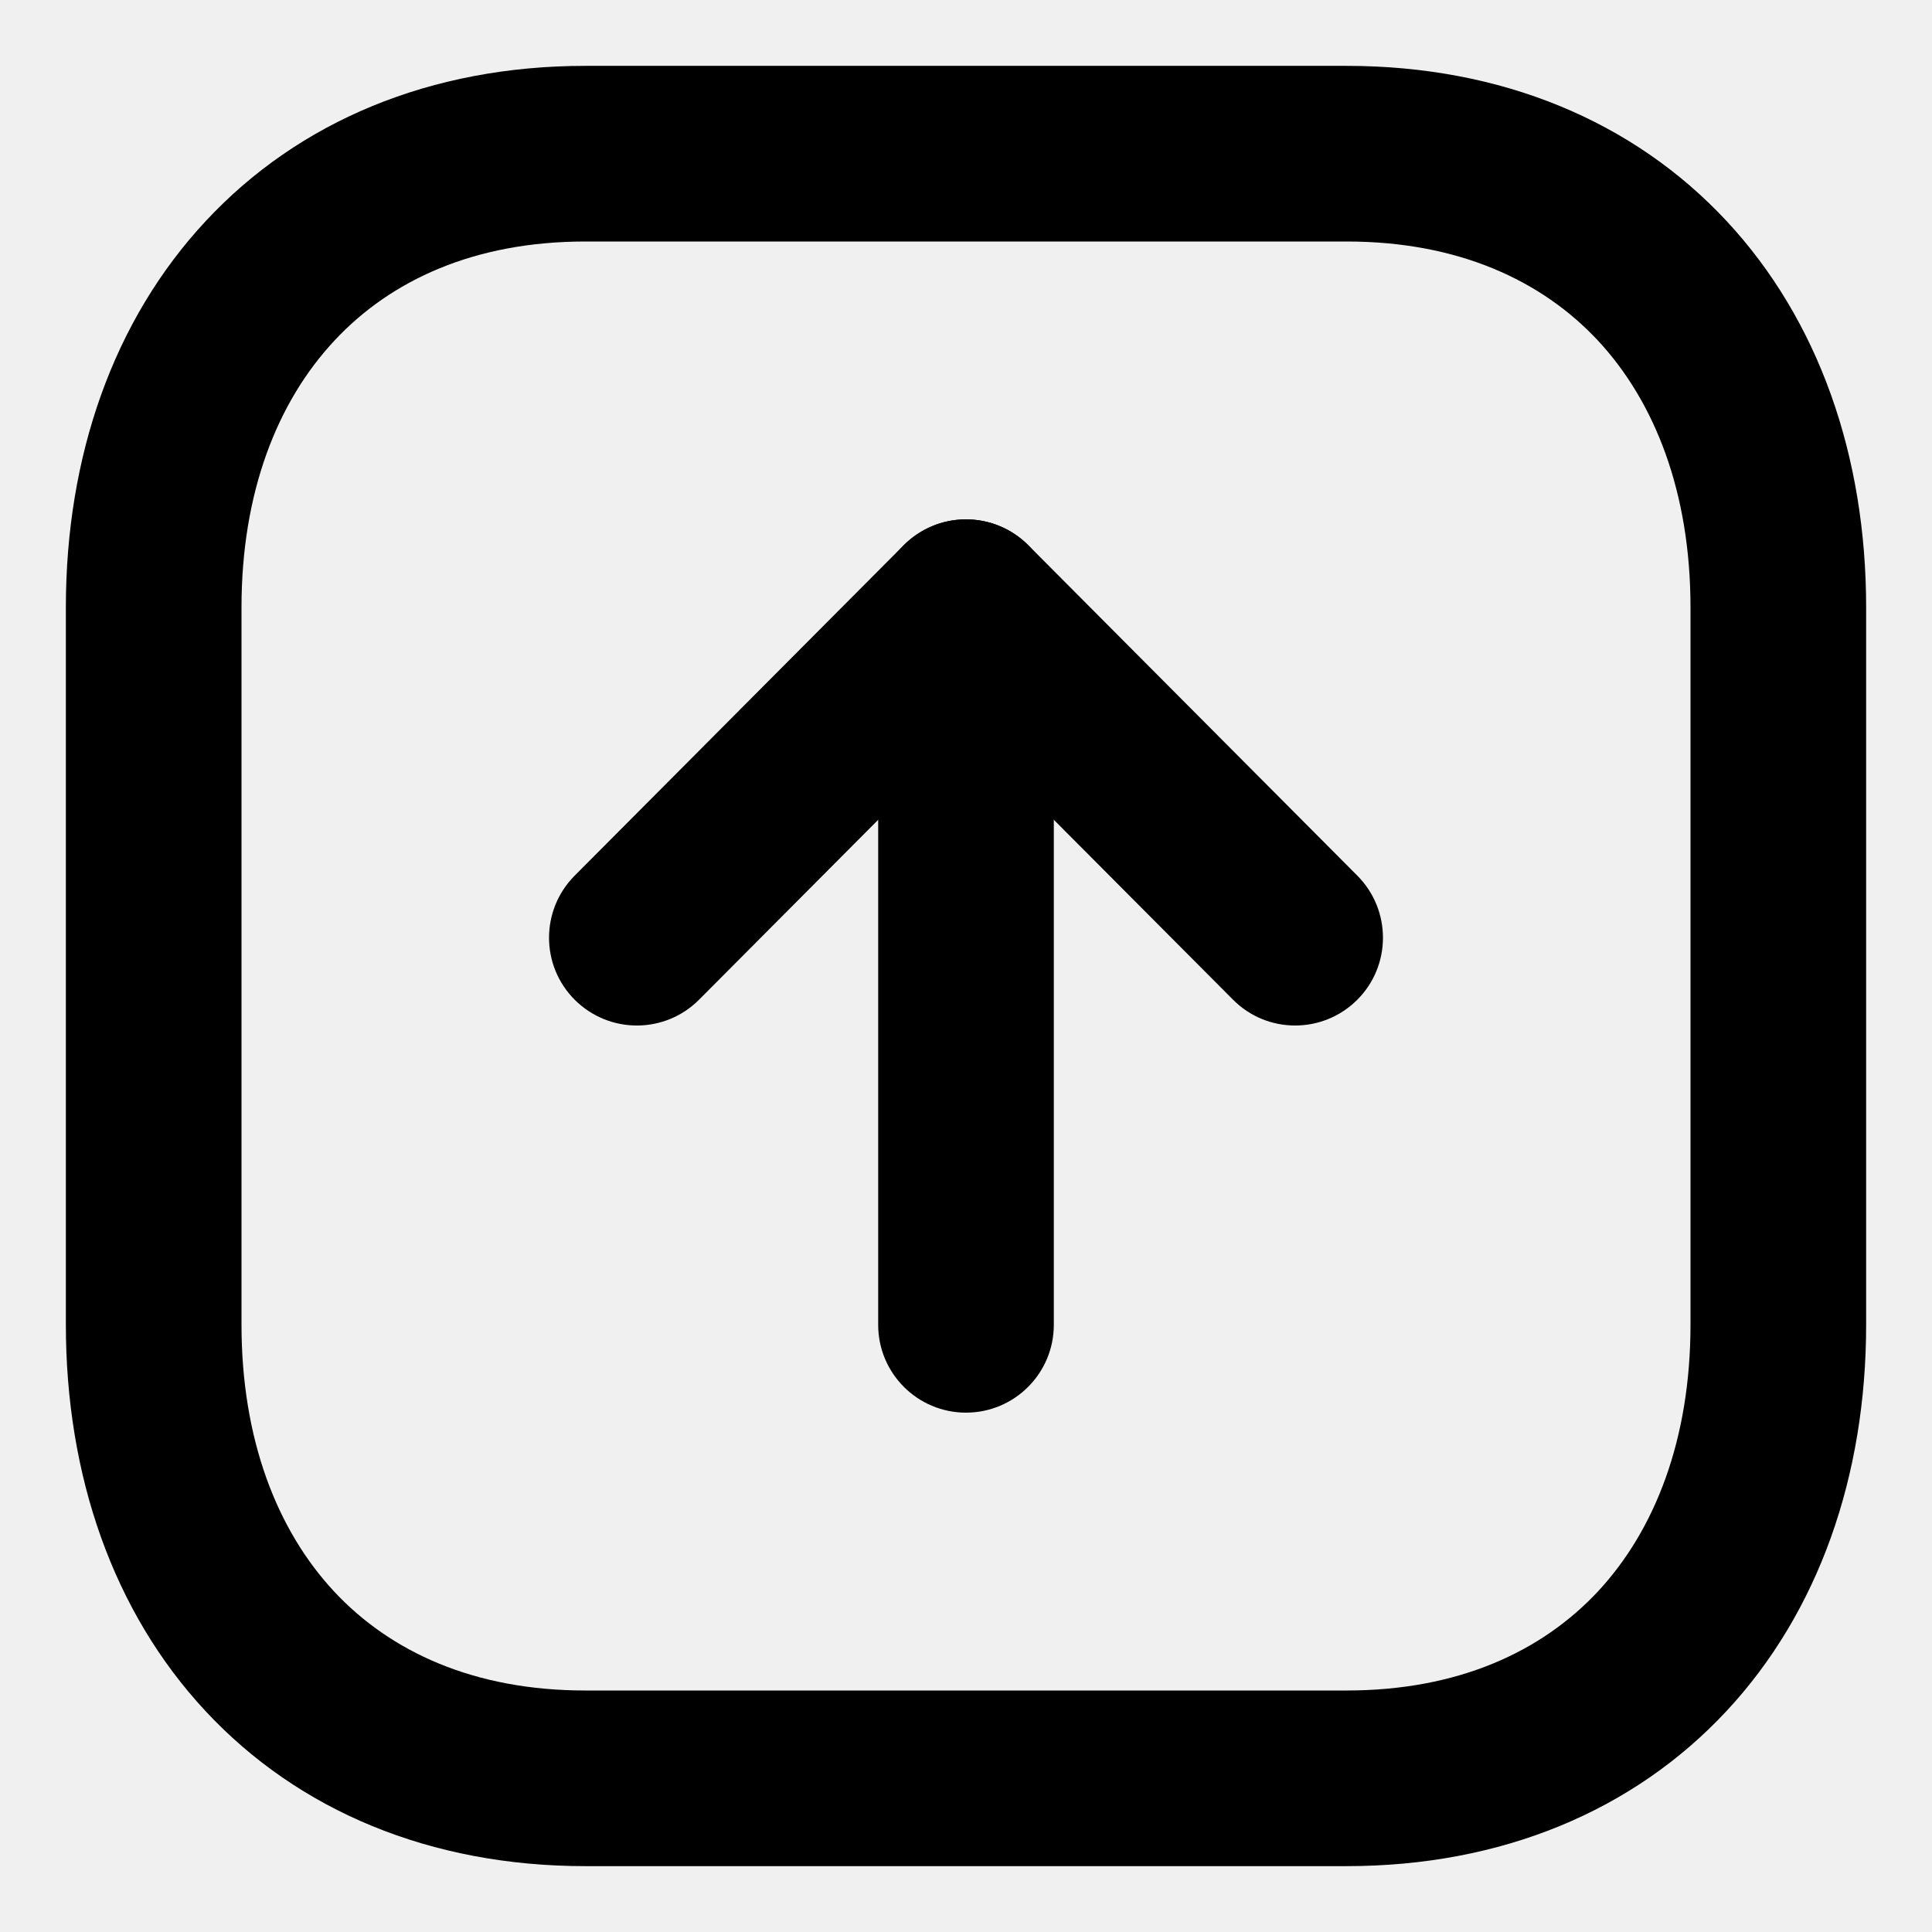
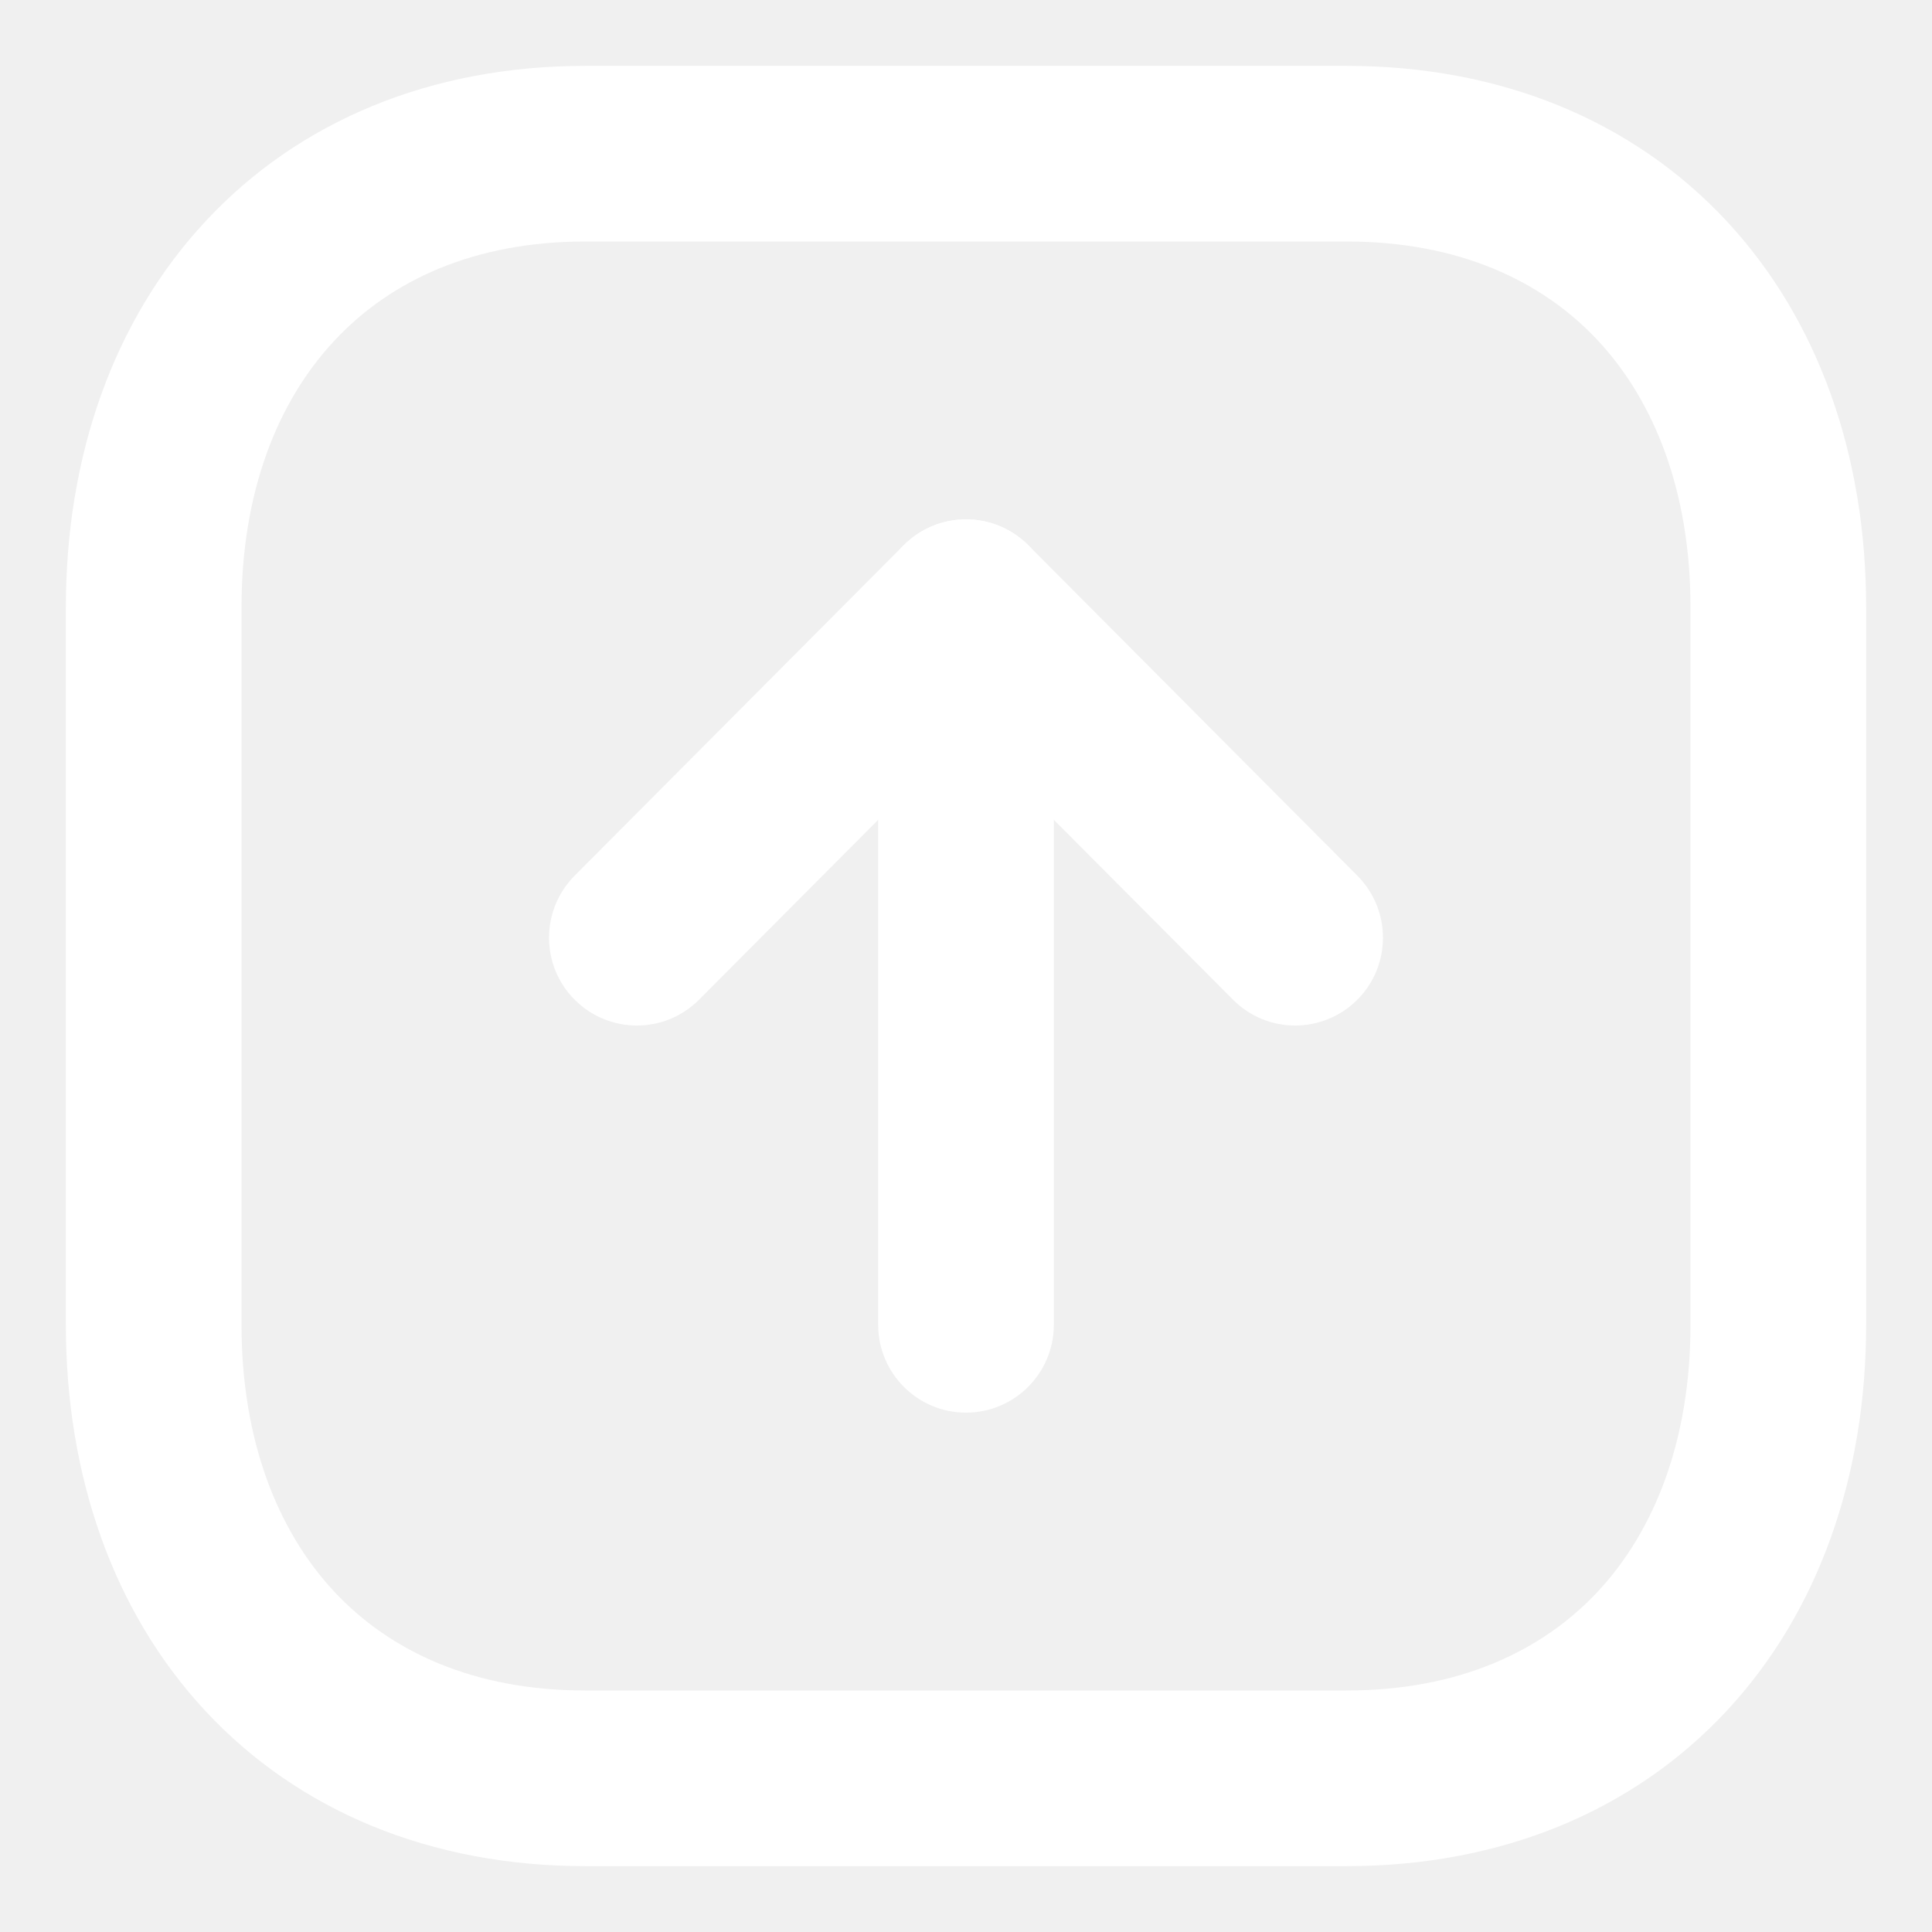
- <svg xmlns="http://www.w3.org/2000/svg" width="1em" height="1em" viewBox="0 0 22 22" fill="currentColor">
-   <path fill-rule="evenodd" clip-rule="evenodd" d="M19.66 19.484C18.601 20.621 17.096 21.25 15.334 21.25L6.665 21.25C4.903 21.25 3.398 20.621 2.339 19.483C1.288 18.354 0.75 16.804 0.75 15.084L0.75 6.916C0.75 5.195 1.291 3.645 2.344 2.516C3.403 1.379 4.907 0.75 6.665 0.75L15.334 0.75C17.096 0.75 18.601 1.379 19.66 2.516C20.712 3.646 21.25 5.196 21.25 6.916L21.25 15.084C21.25 16.804 20.712 18.354 19.66 19.484ZM18.197 18.121C18.845 17.424 19.25 16.391 19.25 15.084L19.25 6.916C19.25 5.609 18.845 4.576 18.197 3.879C17.555 3.191 16.602 2.75 15.334 2.75L6.665 2.75C5.403 2.75 4.449 3.19 3.807 3.88C3.156 4.577 2.75 5.61 2.75 6.916L2.75 15.084C2.75 16.391 3.155 17.424 3.803 18.121C4.444 18.809 5.397 19.25 6.665 19.25L15.334 19.25C16.602 19.25 17.555 18.809 18.197 18.121Z" />
-   <path fill-rule="evenodd" clip-rule="evenodd" d="M11 16.086C10.448 16.086 10 15.638 10 15.086L10 6.914C10 6.362 10.448 5.914 11 5.914C11.552 5.914 12 6.362 12 6.914L12 15.086C12 15.638 11.552 16.086 11 16.086Z" />
-   <path fill-rule="evenodd" clip-rule="evenodd" d="M15.454 11.386C15.062 11.776 14.429 11.775 14.04 11.383L11 8.331L7.961 11.383C7.571 11.775 6.938 11.776 6.546 11.386C6.155 10.997 6.154 10.364 6.543 9.972L10.291 6.208C10.479 6.02 10.734 5.914 11 5.914C11.266 5.914 11.521 6.02 11.709 6.208L15.457 9.972C15.846 10.364 15.845 10.997 15.454 11.386Z" />
+ <svg xmlns="http://www.w3.org/2000/svg" width="22" height="22" viewBox="0 0 22 22" fill="none">
+   <path fill-rule="evenodd" clip-rule="evenodd" d="M19.66 19.484C18.601 20.621 17.096 21.25 15.334 21.25L6.665 21.25C4.903 21.25 3.398 20.621 2.339 19.483C1.288 18.354 0.75 16.804 0.75 15.084L0.75 6.916C0.75 5.195 1.291 3.645 2.344 2.516C3.403 1.379 4.907 0.75 6.665 0.75L15.334 0.75C17.096 0.75 18.601 1.379 19.66 2.516C20.712 3.646 21.25 5.196 21.25 6.916L21.25 15.084C21.25 16.804 20.712 18.354 19.66 19.484ZM18.197 18.121C18.845 17.424 19.25 16.391 19.25 15.084L19.25 6.916C19.25 5.609 18.845 4.576 18.197 3.879C17.555 3.191 16.602 2.75 15.334 2.75L6.665 2.75C5.403 2.75 4.449 3.19 3.807 3.88C3.156 4.577 2.75 5.61 2.75 6.916L2.75 15.084C2.75 16.391 3.155 17.424 3.803 18.121C4.444 18.809 5.397 19.25 6.665 19.25L15.334 19.25C16.602 19.25 17.555 18.809 18.197 18.121Z" fill="white" />
+   <path fill-rule="evenodd" clip-rule="evenodd" d="M11 16.086C10.448 16.086 10 15.638 10 15.086L10 6.914C10 6.362 10.448 5.914 11 5.914C11.552 5.914 12 6.362 12 6.914L12 15.086C12 15.638 11.552 16.086 11 16.086Z" fill="white" />
+   <path fill-rule="evenodd" clip-rule="evenodd" d="M15.454 11.386C15.062 11.776 14.429 11.775 14.04 11.383L11 8.331L7.961 11.383C7.571 11.775 6.938 11.776 6.546 11.386C6.155 10.997 6.154 10.364 6.543 9.972L10.291 6.208C10.479 6.02 10.734 5.914 11 5.914C11.266 5.914 11.521 6.02 11.709 6.208L15.457 9.972C15.846 10.364 15.845 10.997 15.454 11.386Z" fill="white" />
</svg>
